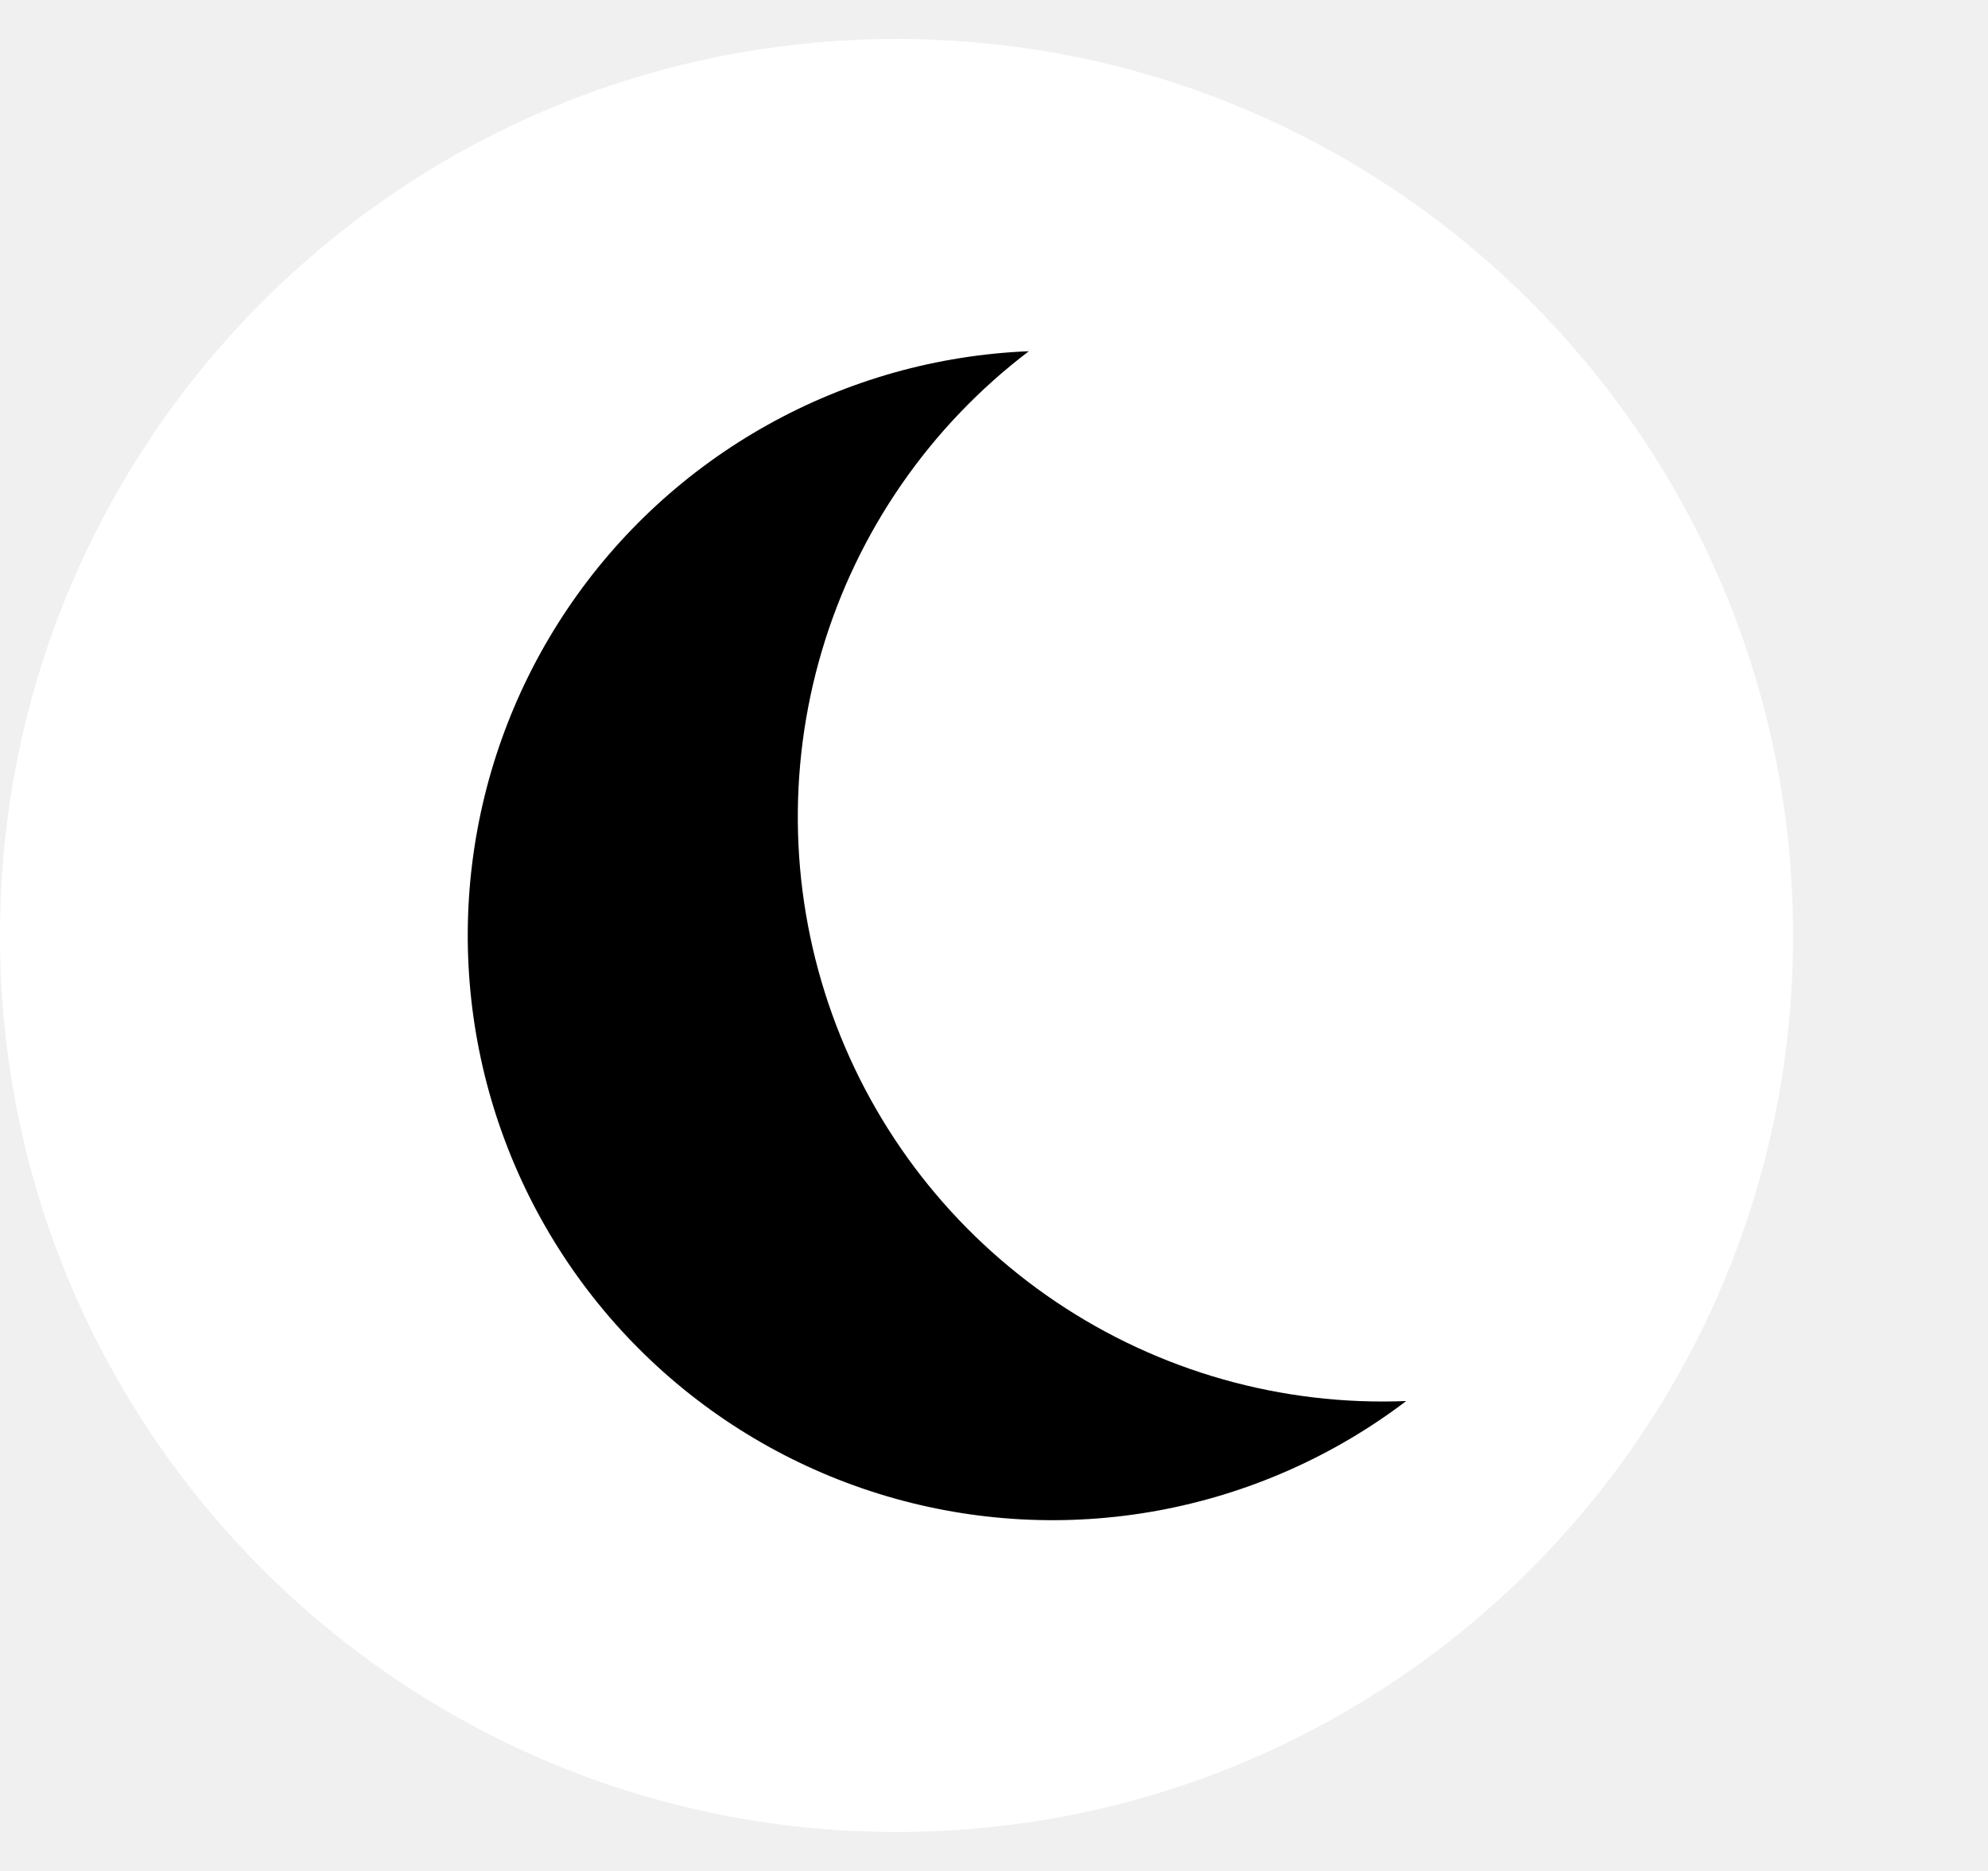
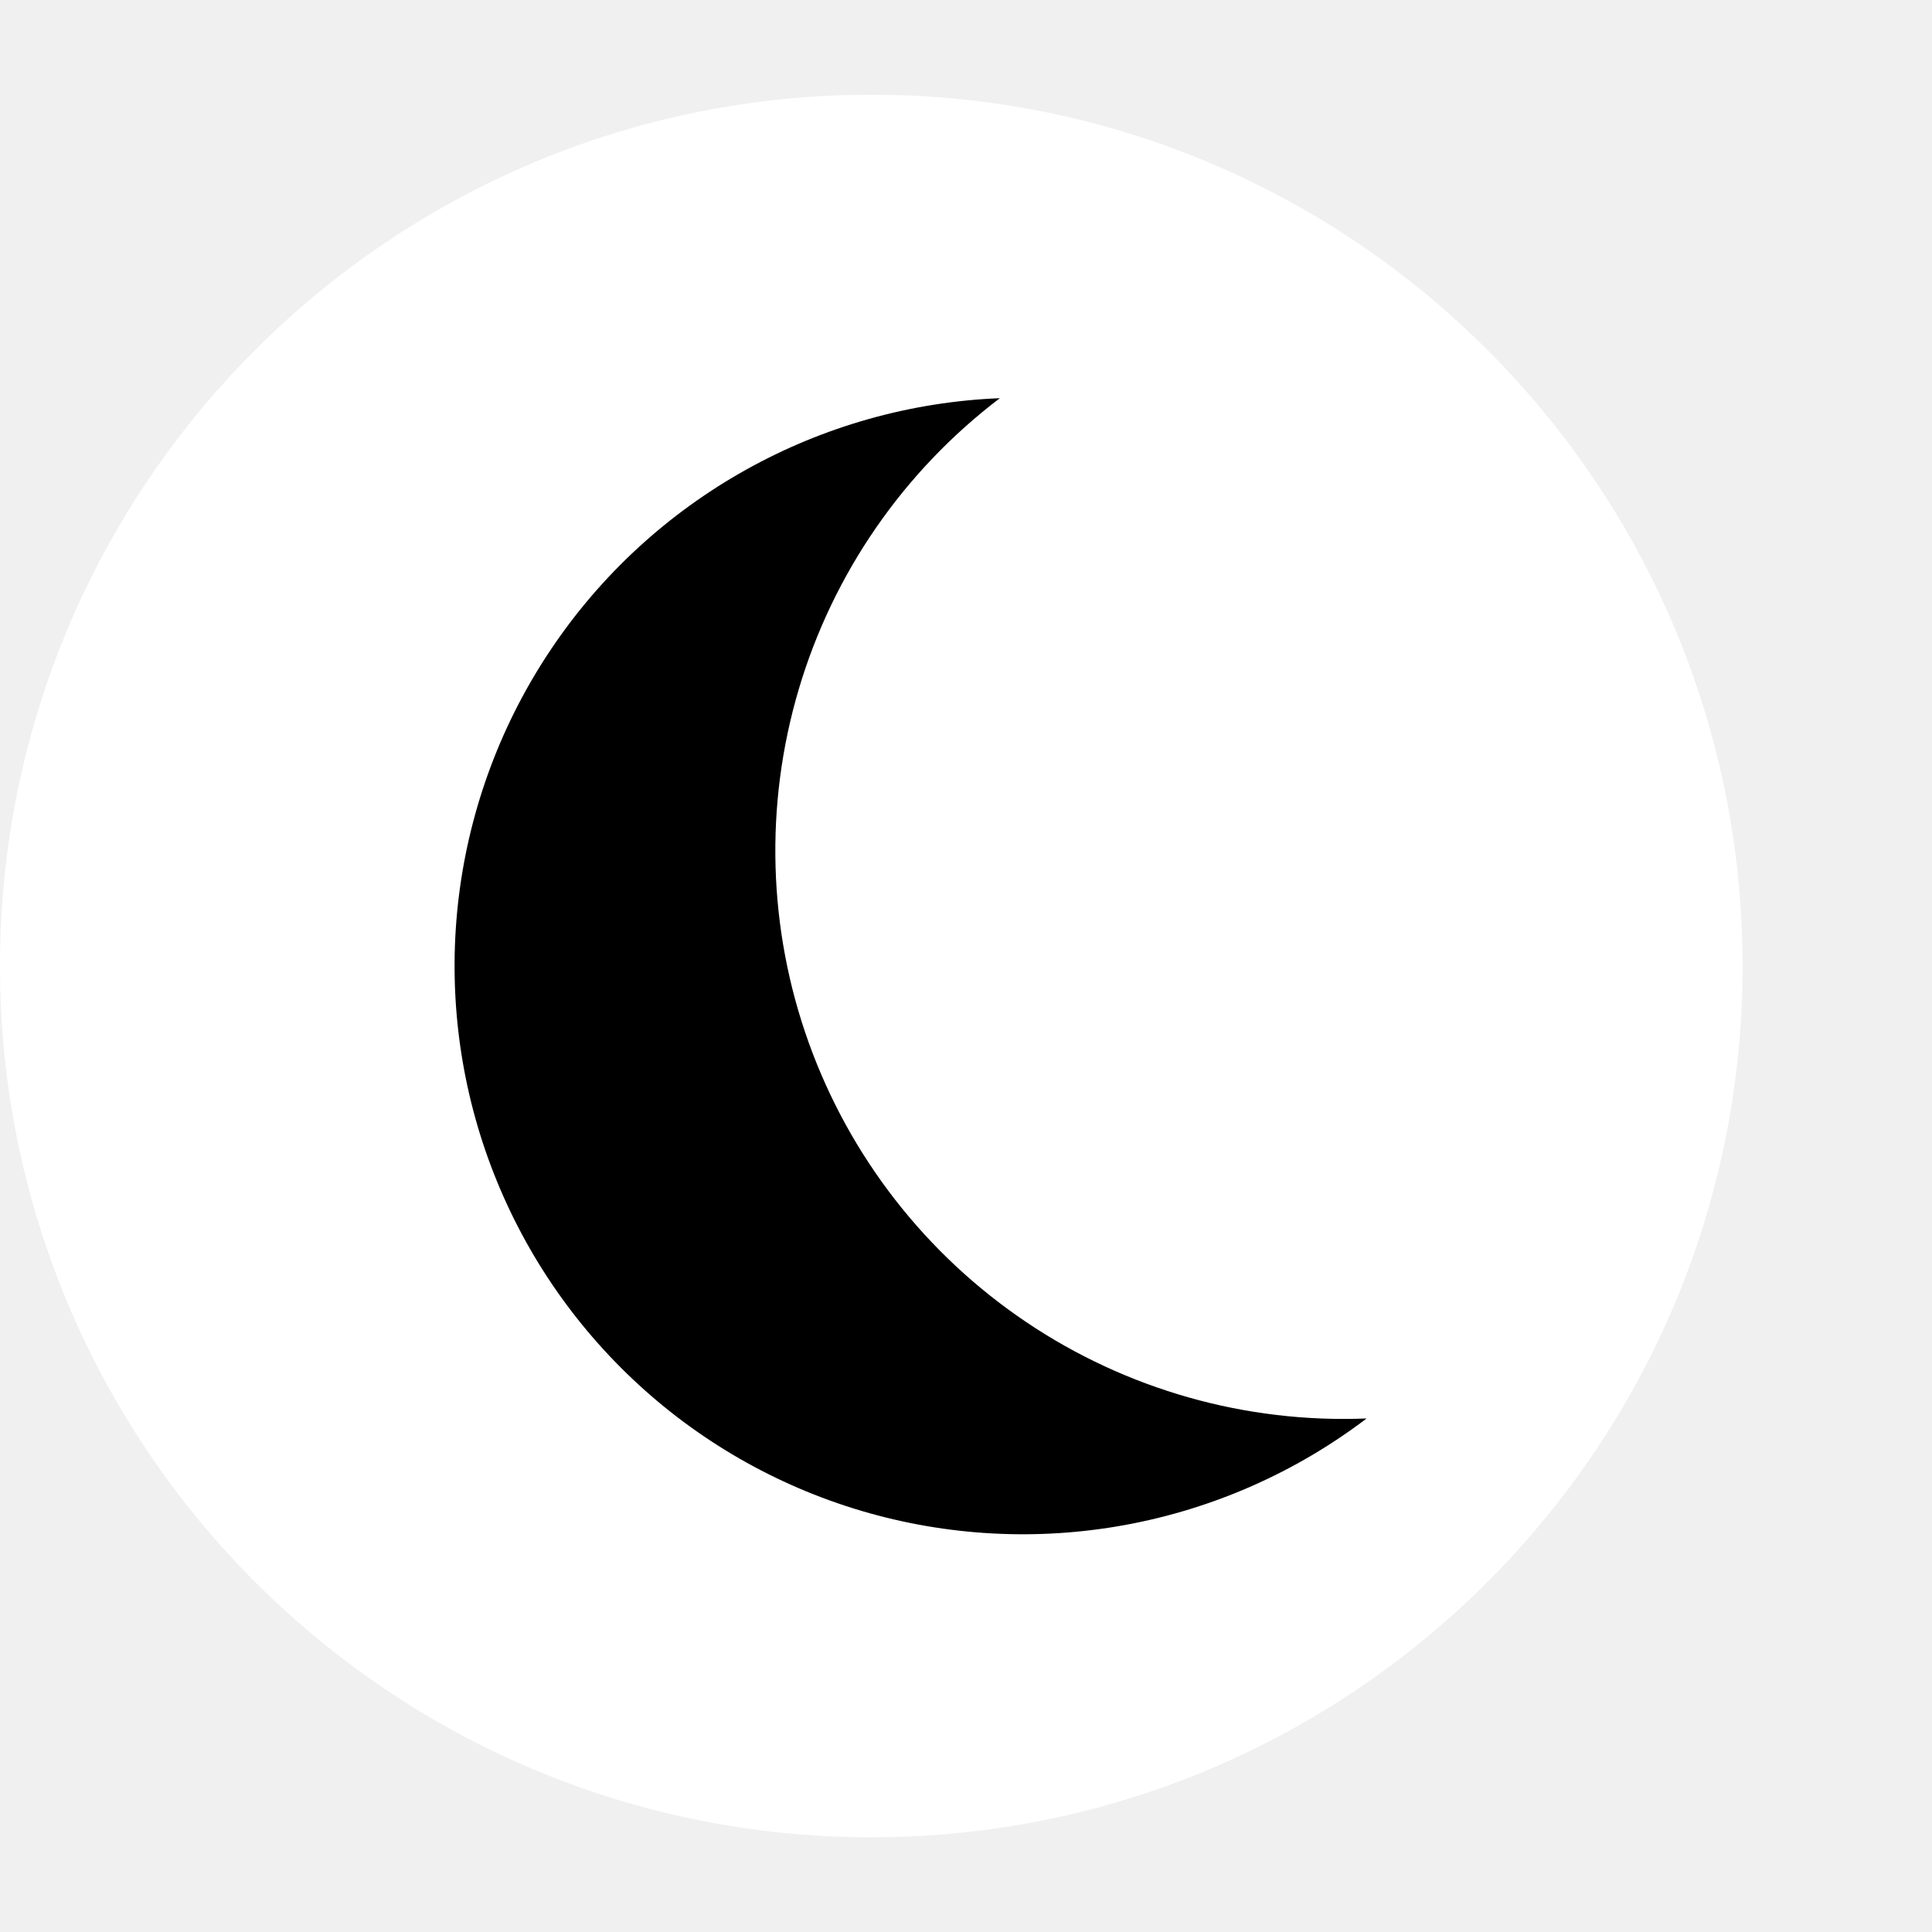
- <svg xmlns="http://www.w3.org/2000/svg" width="51" height="48" viewBox="0 0 51 48" fill="none">
+ <svg xmlns="http://www.w3.org/2000/svg" width="46" height="46" viewBox="0 0 51 48" fill="none">
  <circle cx="23" cy="24" r="23" fill="white" />
  <g clip-path="url(#clip0_335_322)">
    <path d="M12.884 29.074C13.681 31.29 14.988 33.288 16.7 34.905C18.412 36.523 20.481 37.714 22.74 38.383C24.998 39.052 27.382 39.18 29.699 38.756C32.015 38.332 34.2 37.369 36.075 35.944C32.885 36.074 29.737 35.182 27.089 33.399C24.441 31.616 22.431 29.035 21.351 26.03C20.271 23.026 20.178 19.756 21.085 16.695C21.992 13.634 23.852 10.942 26.394 9.011C24.041 9.106 21.743 9.754 19.687 10.903C17.63 12.051 15.873 13.667 14.558 15.621C13.242 17.574 12.405 19.81 12.114 22.148C11.824 24.485 12.087 26.858 12.884 29.074Z" fill="black" />
  </g>
  <defs>
    <clipPath id="clip0_335_322">
      <rect width="36" height="36" fill="white" transform="translate(3.97229 13.1498) rotate(-19.7711)" />
    </clipPath>
  </defs>
</svg>
